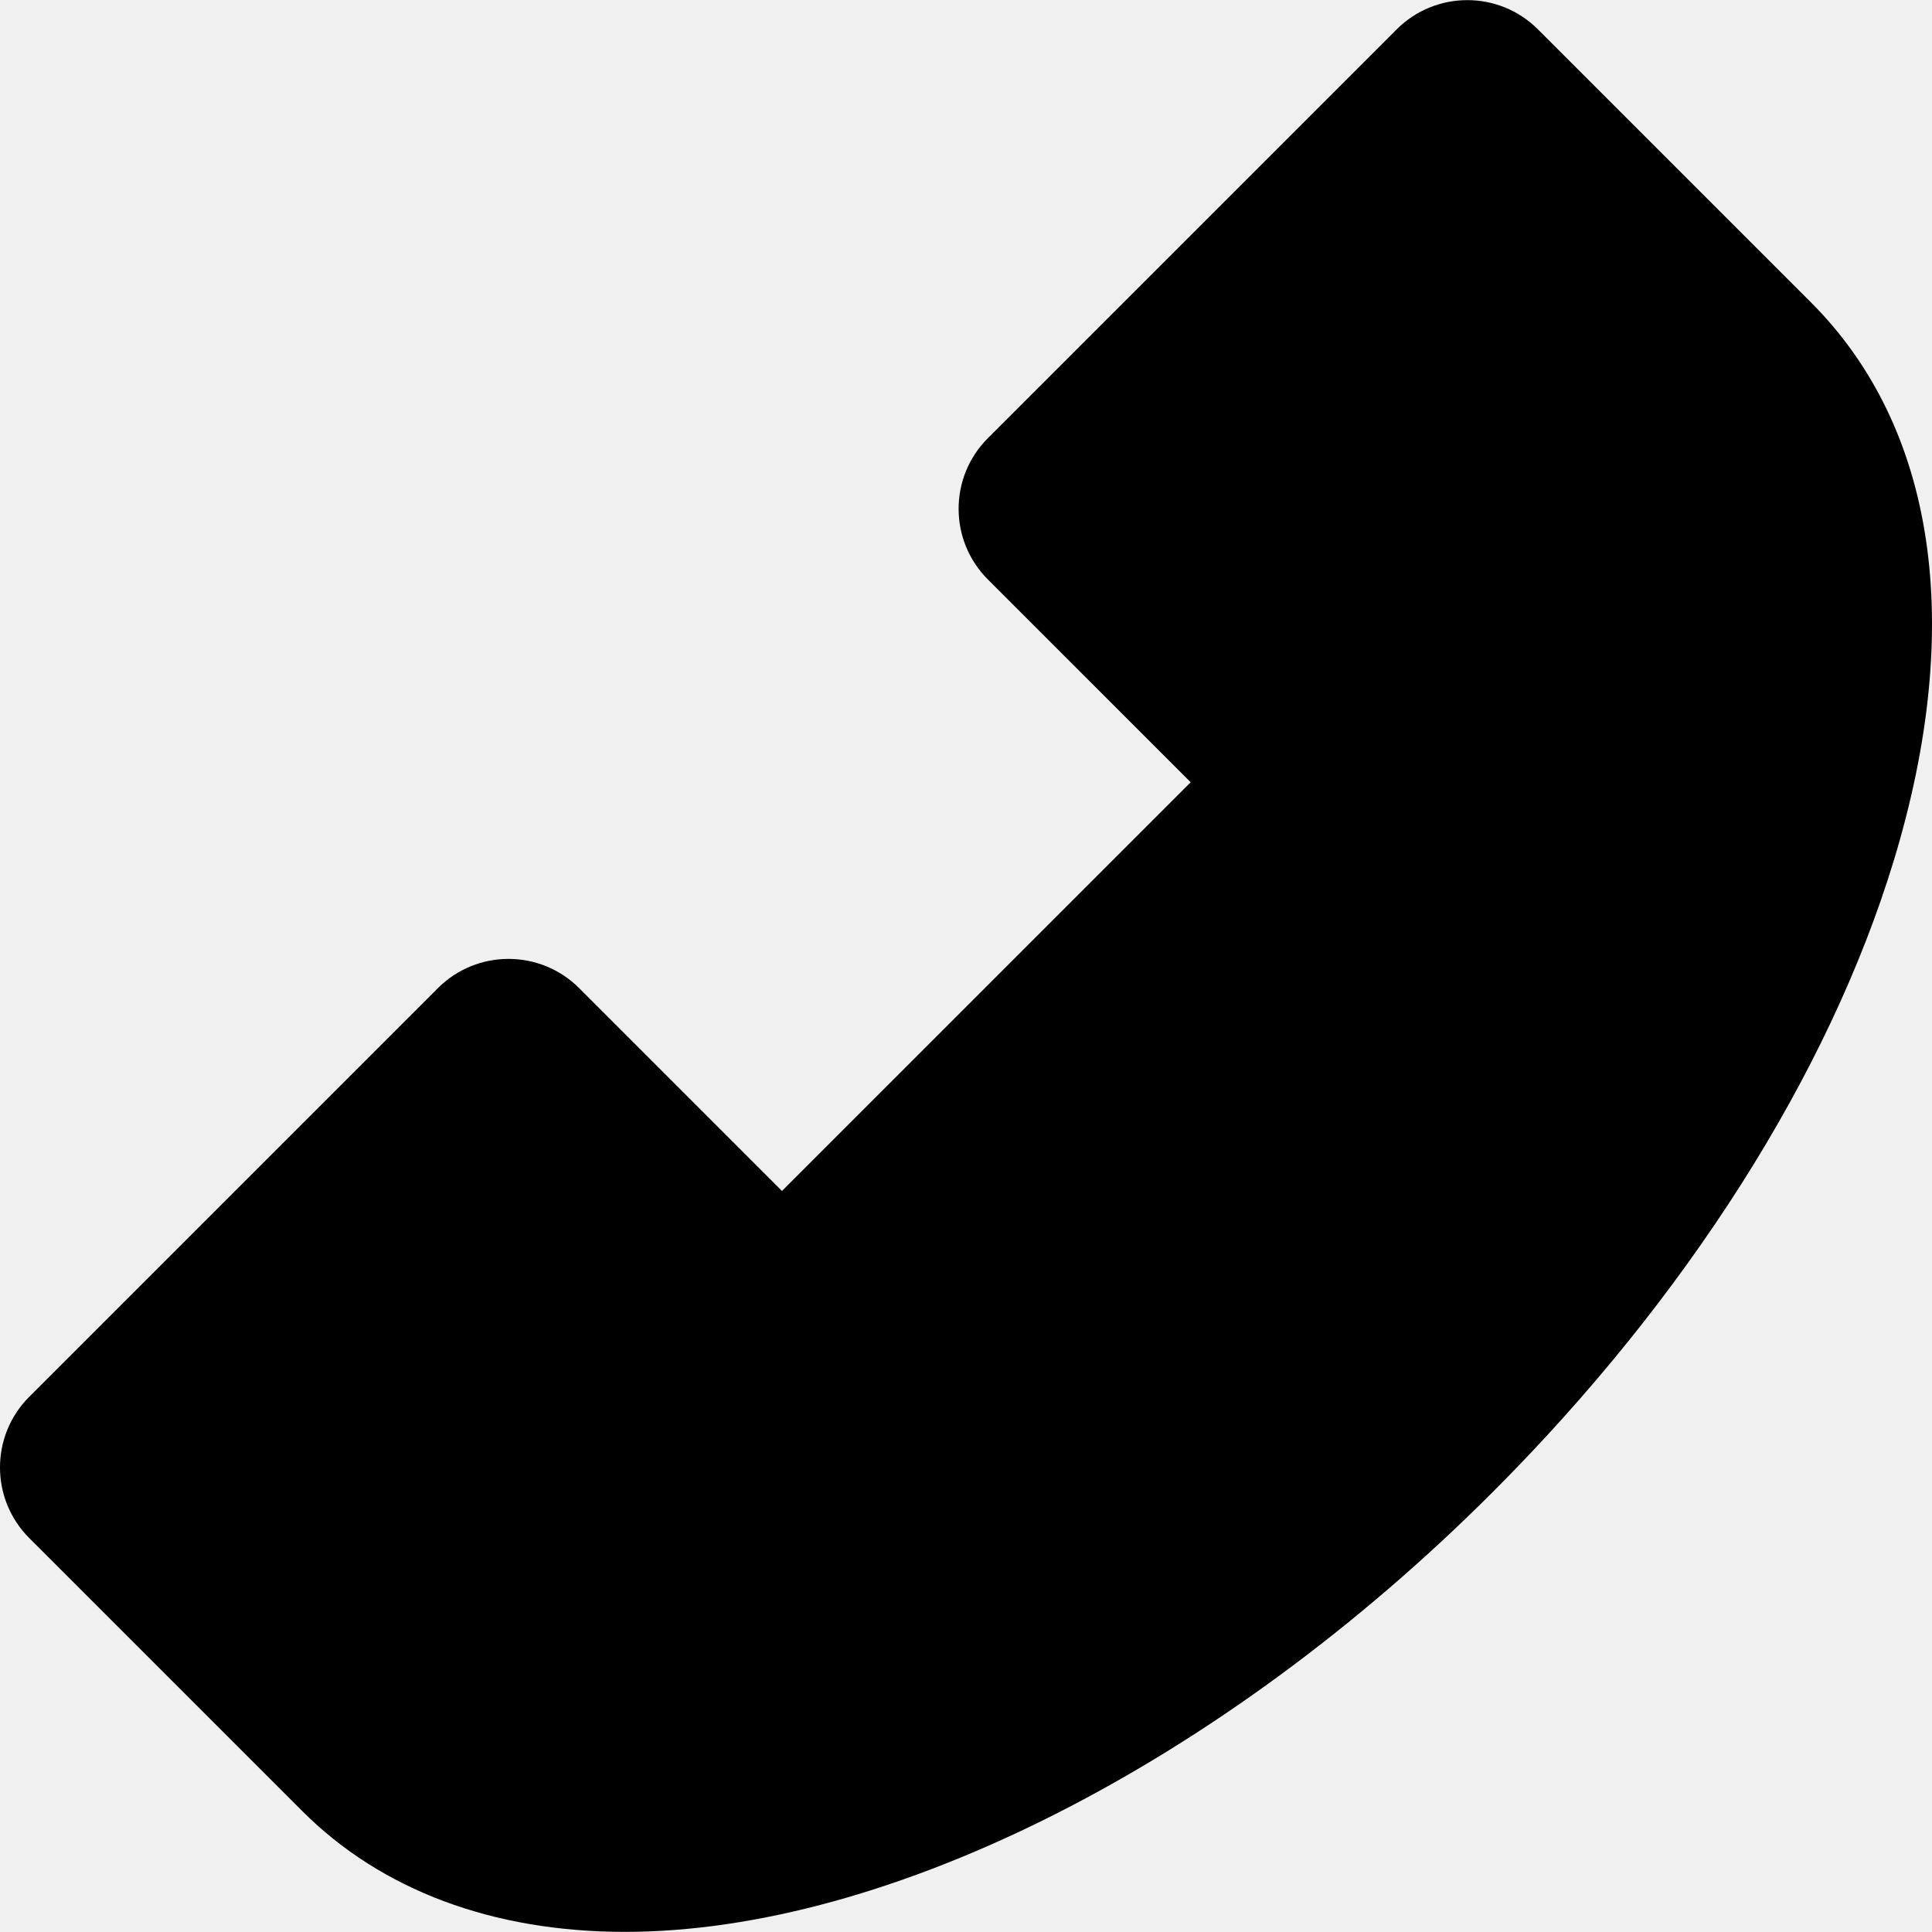
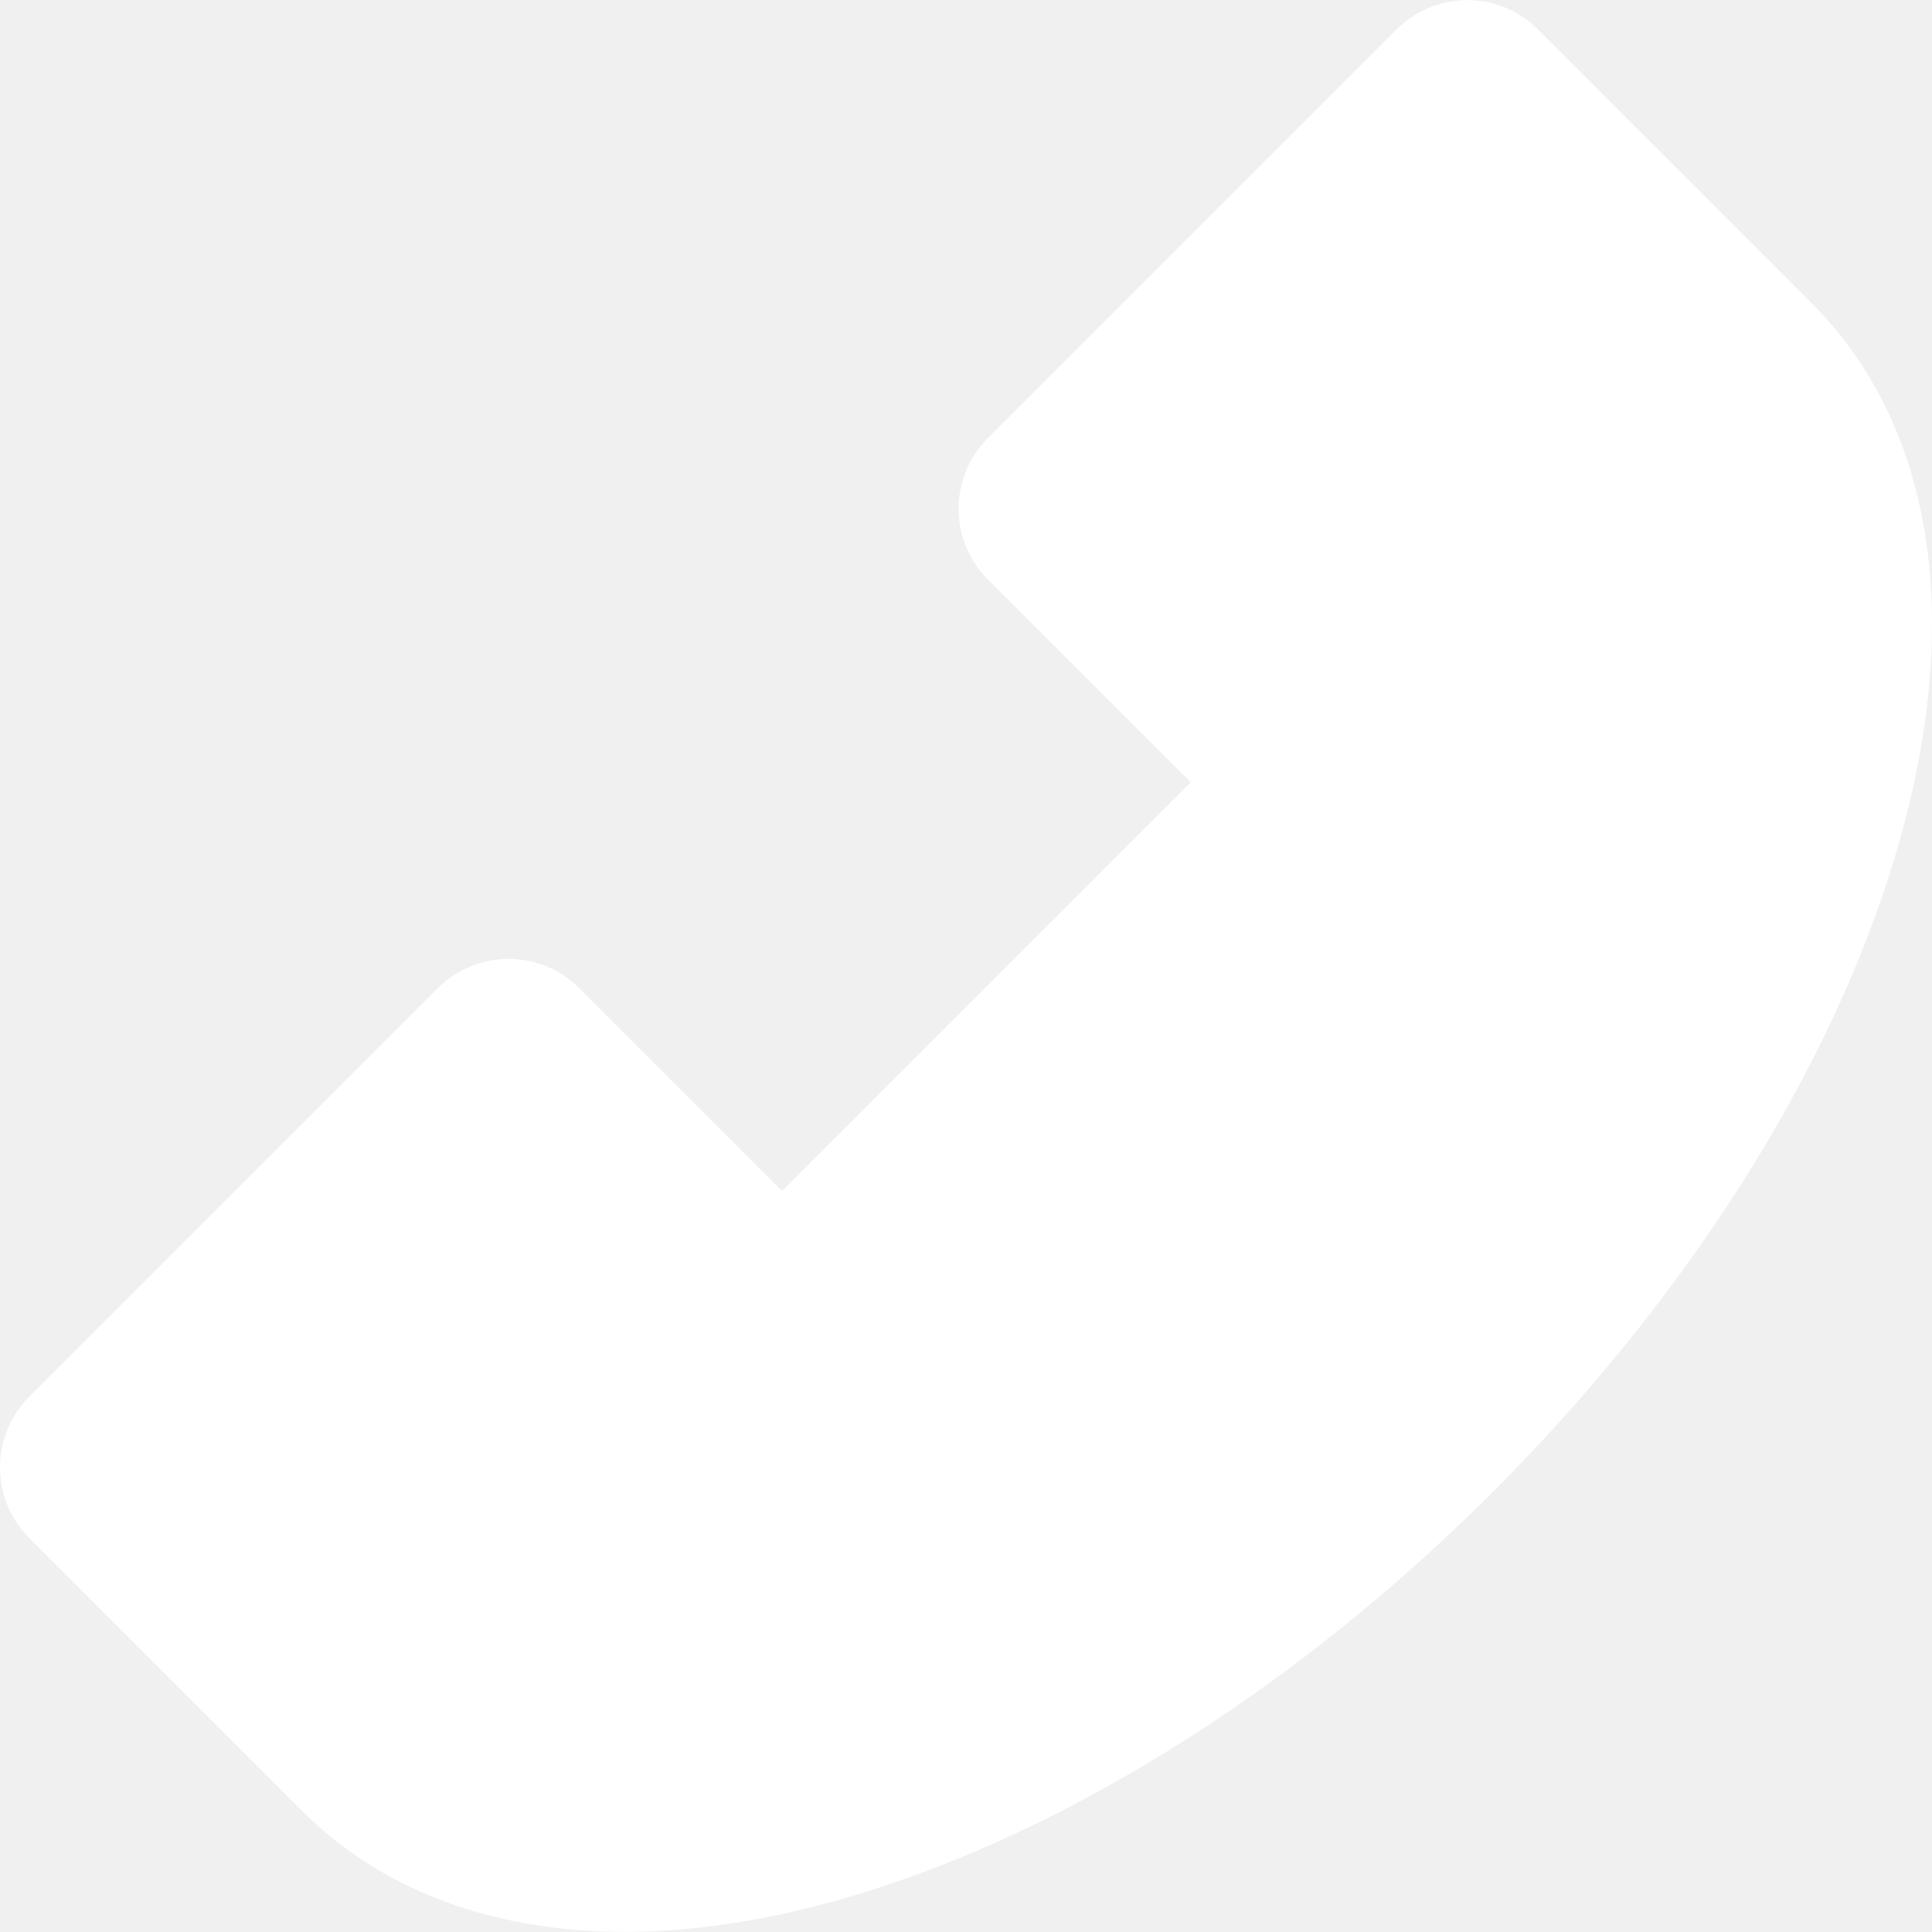
- <svg xmlns="http://www.w3.org/2000/svg" xml:space="preserve" width="24" height="24" viewBox="0 0 290.031 290.031">
+ <svg xmlns="http://www.w3.org/2000/svg" xml:space="preserve" fill="white" width="24" height="24" viewBox="0 0 290.031 290.031">
  <path d="M45.395 271.896c11.846 11.847 28.588 18.115 48.402 18.115 39.641 0 89.543-25.276 130.232-65.964 29.127-29.126 50.531-62.819 60.27-94.872 10.721-35.286 6.307-65.038-12.433-83.775L230.878 4.413c-5.857-5.858-15.355-5.858-21.213 0l-61.366 61.363a15.001 15.001 0 0 0 0 21.213l30.445 30.445-61.354 61.353-30.445-30.445c-5.858-5.857-15.355-5.857-21.213.001l-61.34 61.339c-5.857 5.858-5.857 15.355 0 21.213l41.003 41.001z" />
</svg>
